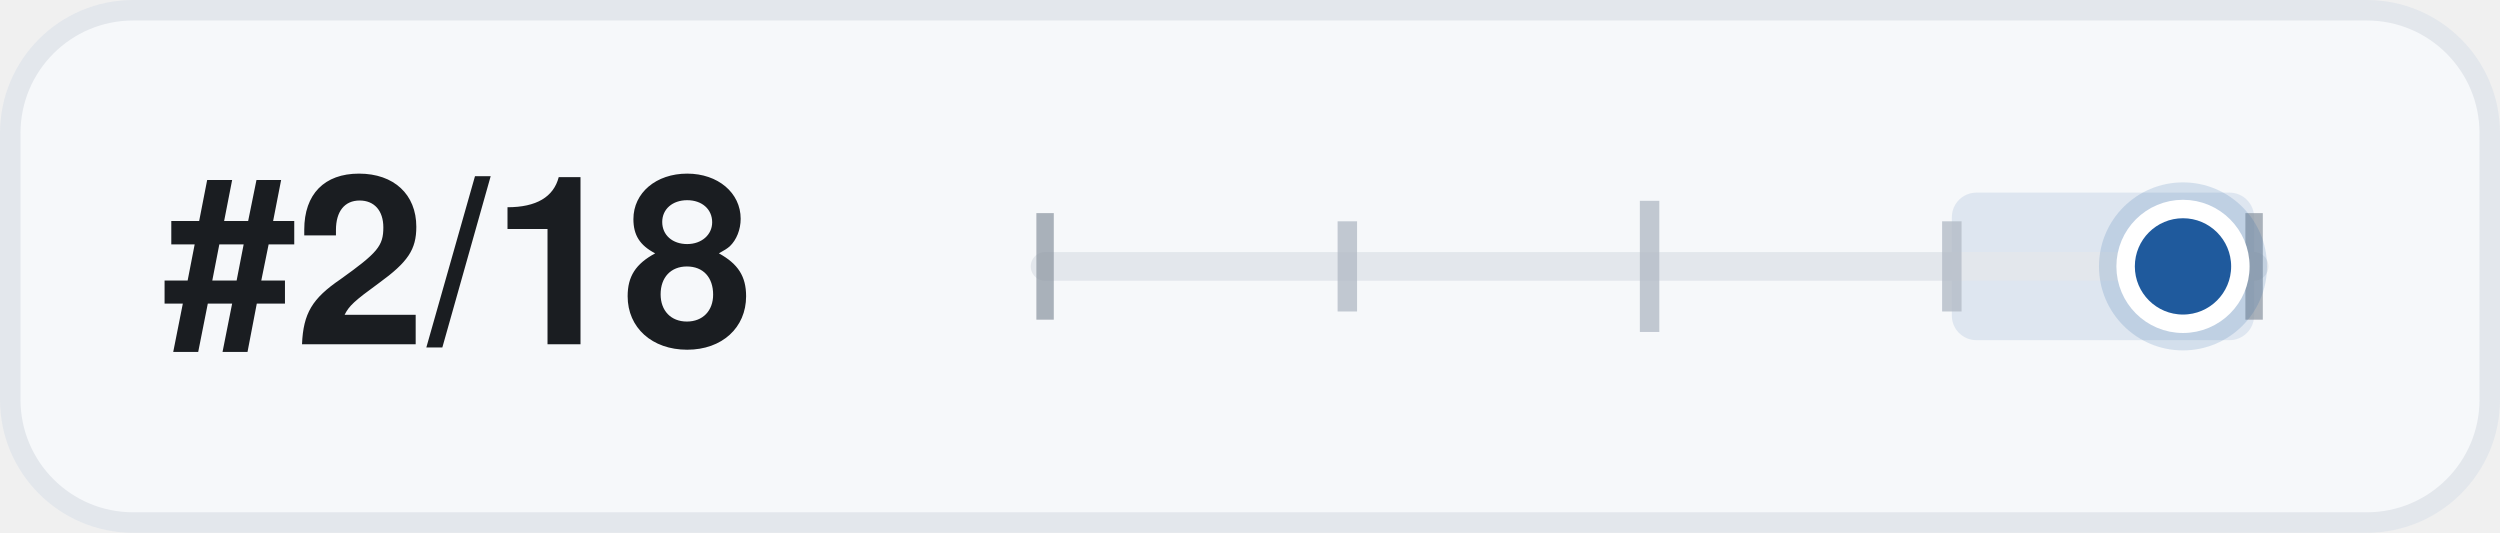
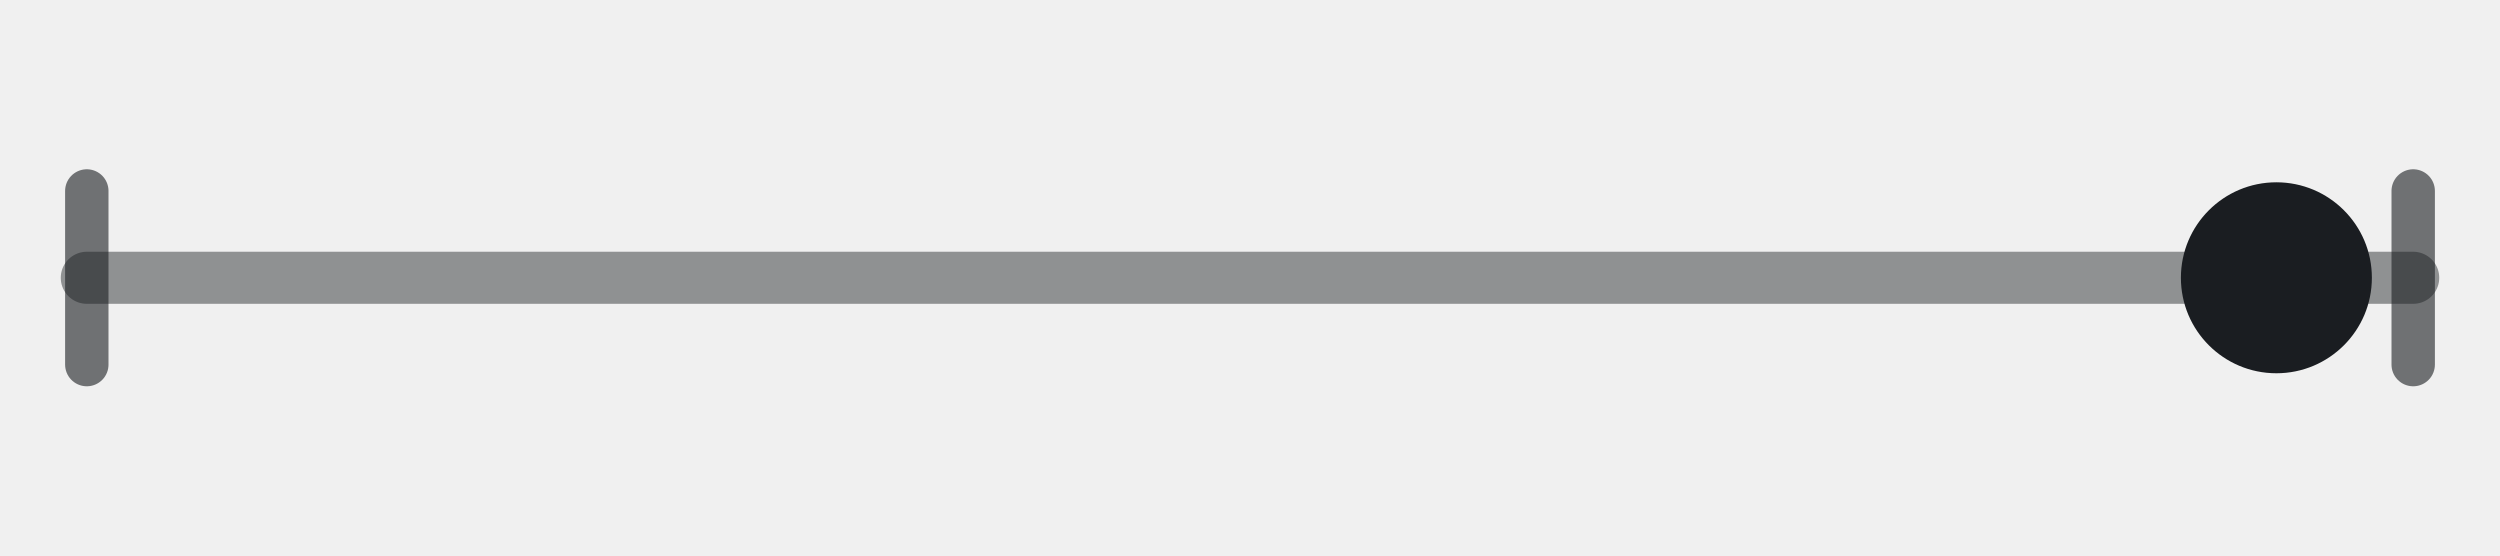
- <svg xmlns="http://www.w3.org/2000/svg" width="122" height="26" viewBox="0 0 122 26" role="img" aria-label="MMLU-Pro: rank #2/18 (p94) (top 25%)">
-   <rect x="0.5" y="0.5" width="121" height="25" rx="6" fill="#F6F8FA" stroke="#E3E7EC" stroke-width="1" />
-   <text x="8.0" y="16.8" fill="#1A1D21" font-family="-apple-system,BlinkMacSystemFont,Segoe UI,Helvetica,Arial,sans-serif" font-size="11.5" font-weight="600">#2/18</text>
-   <g transform="translate(46.5,5.0)">
-     <rect x="48.75" y="4.40" width="14.75" height="7.2" fill="#1F5A9D" fill-opacity="0.11" rx="1.2" />
-     <line x1="4.5" y1="8.00" x2="63.5" y2="8.00" stroke="#E3E7EC" stroke-width="1.4" stroke-linecap="round" />
-     <line x1="4.5" y1="5.40" x2="4.5" y2="10.60" stroke="#8A939E" stroke-width="0.85" stroke-opacity="0.7" />
-     <line x1="63.5" y1="5.40" x2="63.5" y2="10.60" stroke="#8A939E" stroke-width="0.85" stroke-opacity="0.7" />
-     <line x1="19.25" y1="5.80" x2="19.25" y2="10.20" stroke="#B4BCC6" stroke-width="0.95" stroke-opacity="0.8" />
-     <line x1="34.00" y1="4.80" x2="34.00" y2="11.20" stroke="#B4BCC6" stroke-width="0.95" stroke-opacity="0.8" />
-     <line x1="48.75" y1="5.80" x2="48.75" y2="10.20" stroke="#B4BCC6" stroke-width="0.95" stroke-opacity="0.8" />
-     <g>
-       <circle cx="60.03" cy="8.00" r="4.1" fill="#1F5A9D" fill-opacity="0.16" />
-       <circle cx="60.03" cy="8.00" r="2.8" fill="#1F5A9D" stroke="#FFFFFF" stroke-width="0.9" />
-     </g>
-   </g>
+ <svg xmlns="http://www.w3.org/2000/svg" viewBox="0 0 72 16" width="4.5em" height="1em" role="img" aria-label="Leaderboard: rank 2 of 18." data-mc="{&quot;chip&quot;:&quot;rank&quot;,&quot;position&quot;:2,&quot;total&quot;:18,&quot;label&quot;:&quot;Leaderboard&quot;}" style="vertical-align:-0.15em;overflow:visible">
+   <style>svg{color:#1A1D21}@media (prefers-color-scheme:dark){svg{color:#E6E9EE}}</style>
+   <path d="M2.5 8L69.5 8" style="fill:none;stroke:currentColor;stroke-width:1.5;stroke-linecap:round;stroke-linejoin:round;stroke-opacity:0.45" />
+   <path d="M2.5 5.5L2.5 10.5" style="fill:none;stroke:currentColor;stroke-width:1.25;stroke-linecap:round;stroke-linejoin:round;stroke-opacity:0.6" />
+   <path d="M69.5 5.5L69.5 10.5" style="fill:none;stroke:currentColor;stroke-width:1.25;stroke-linecap:round;stroke-linejoin:round;stroke-opacity:0.6" />
+   <circle cx="65.56" cy="8" r="2.75" style="fill:currentColor" />
</svg>
